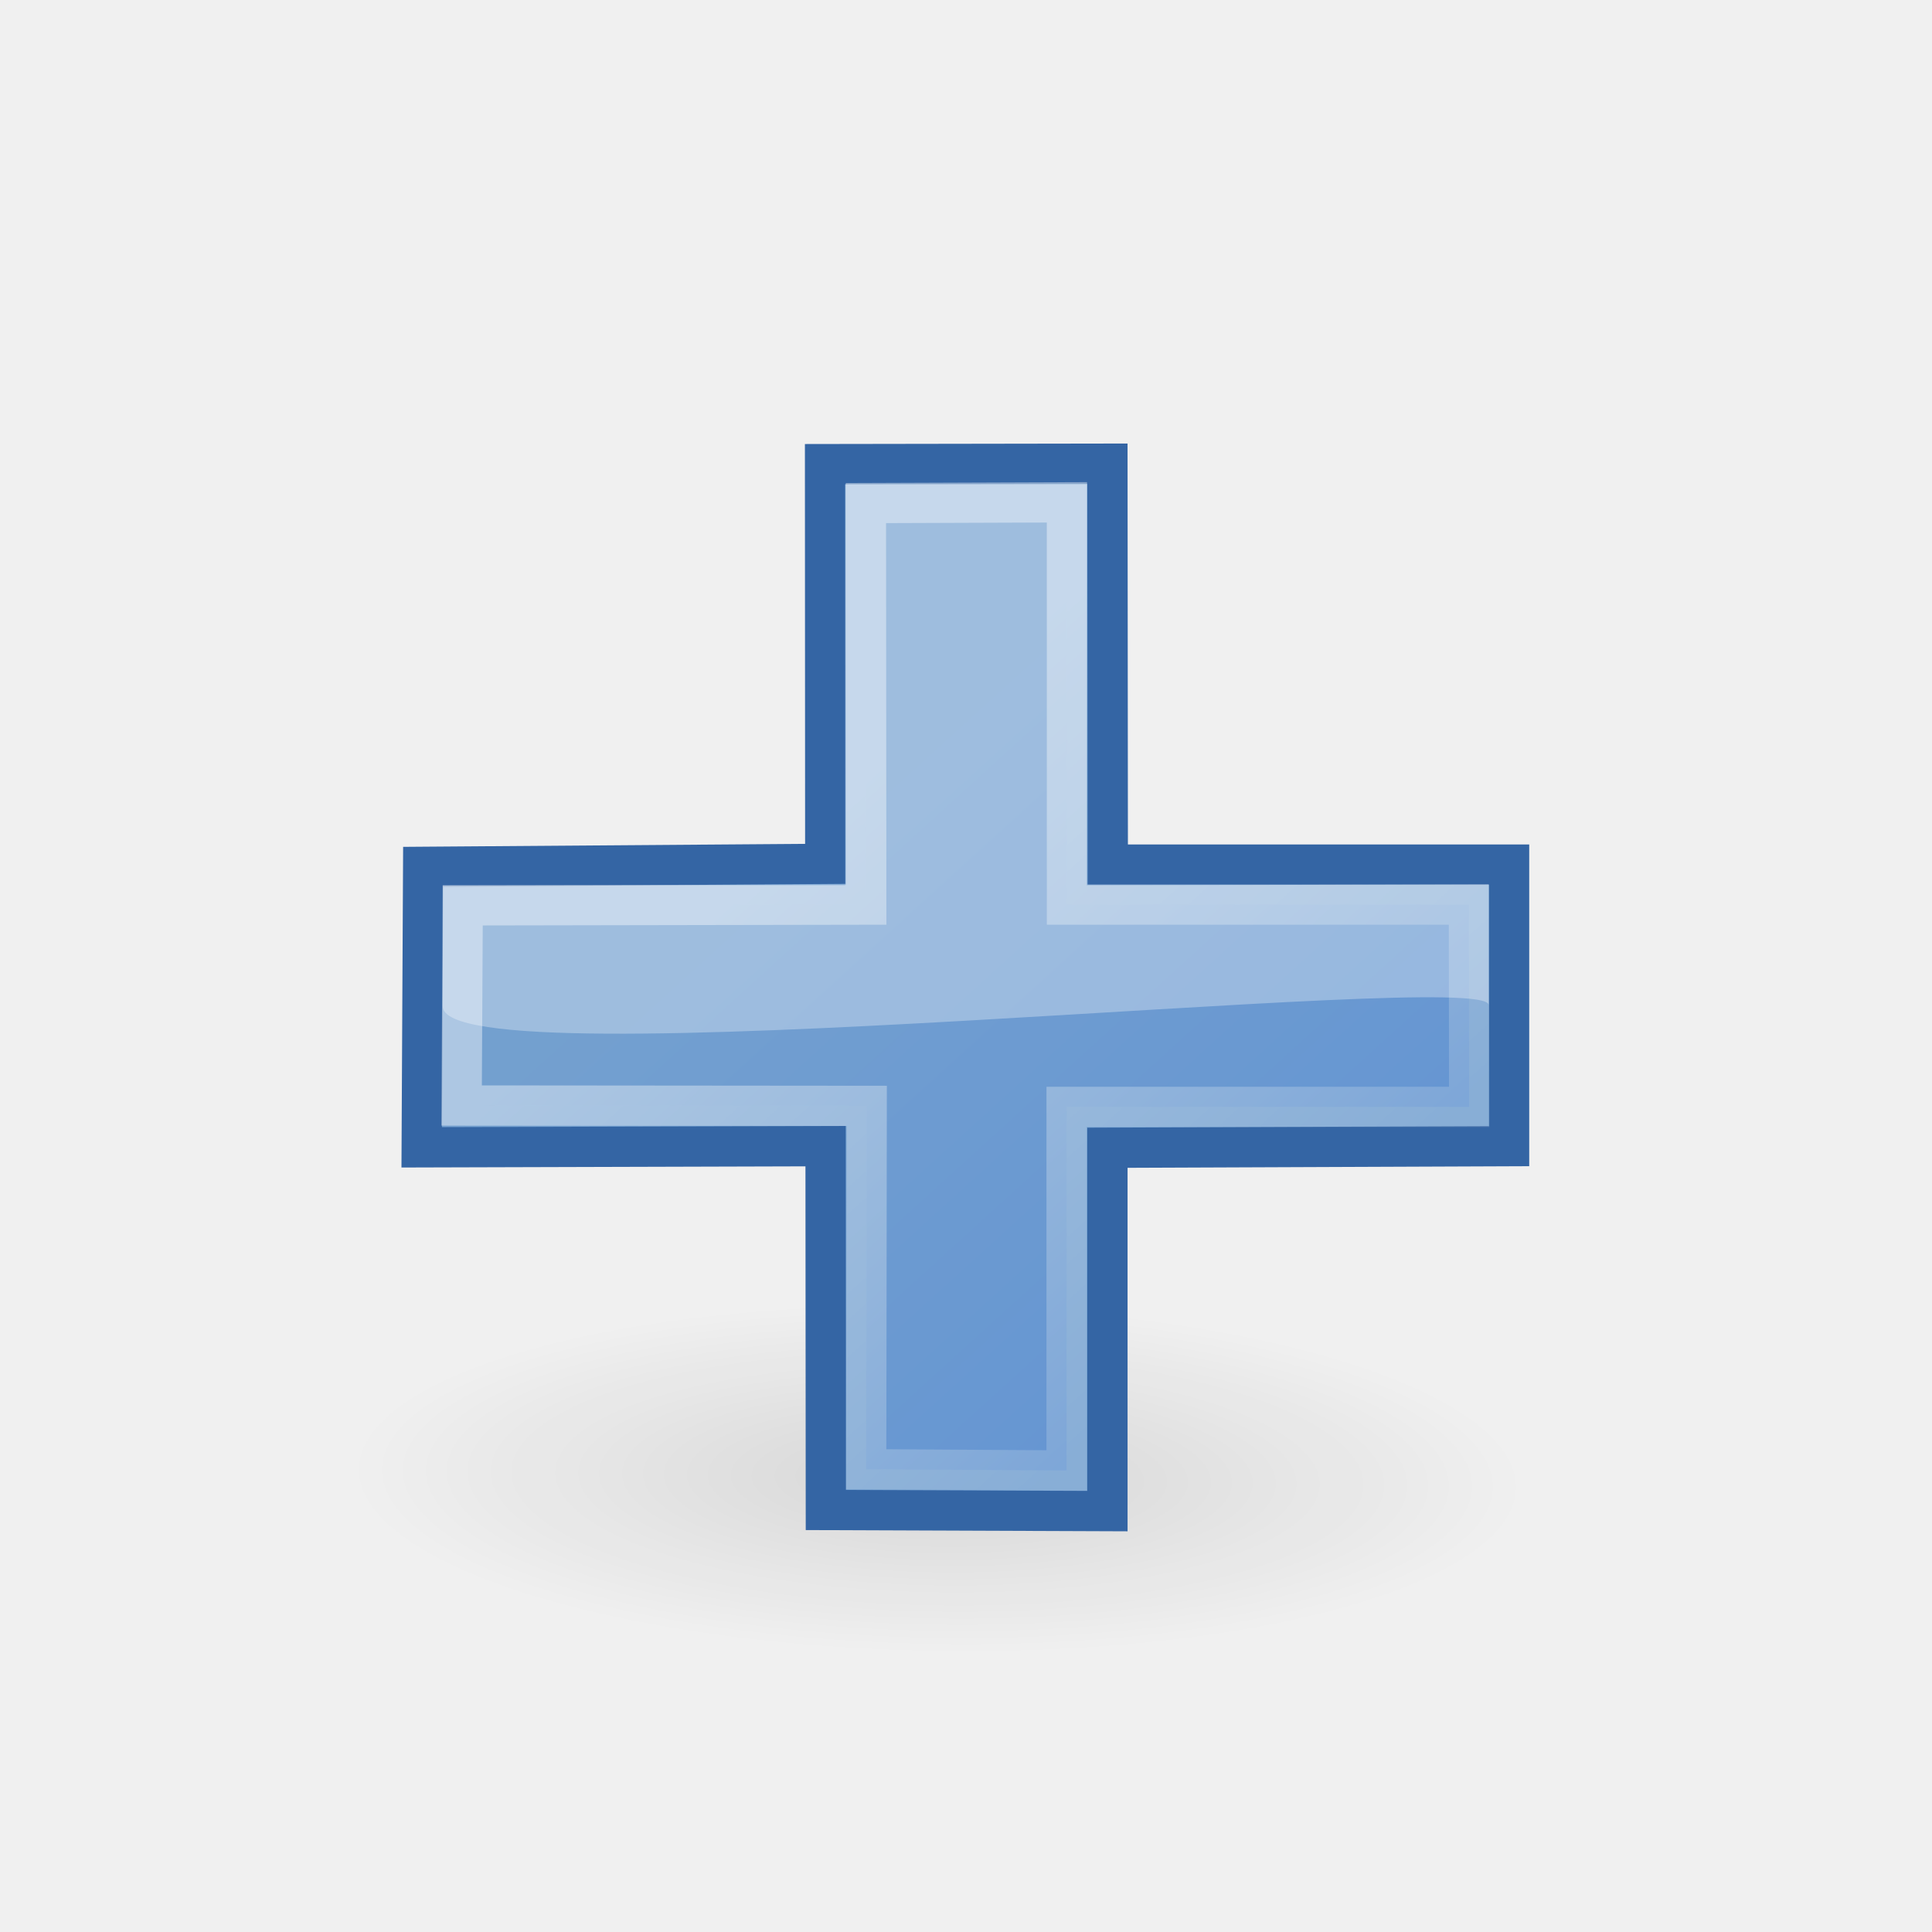
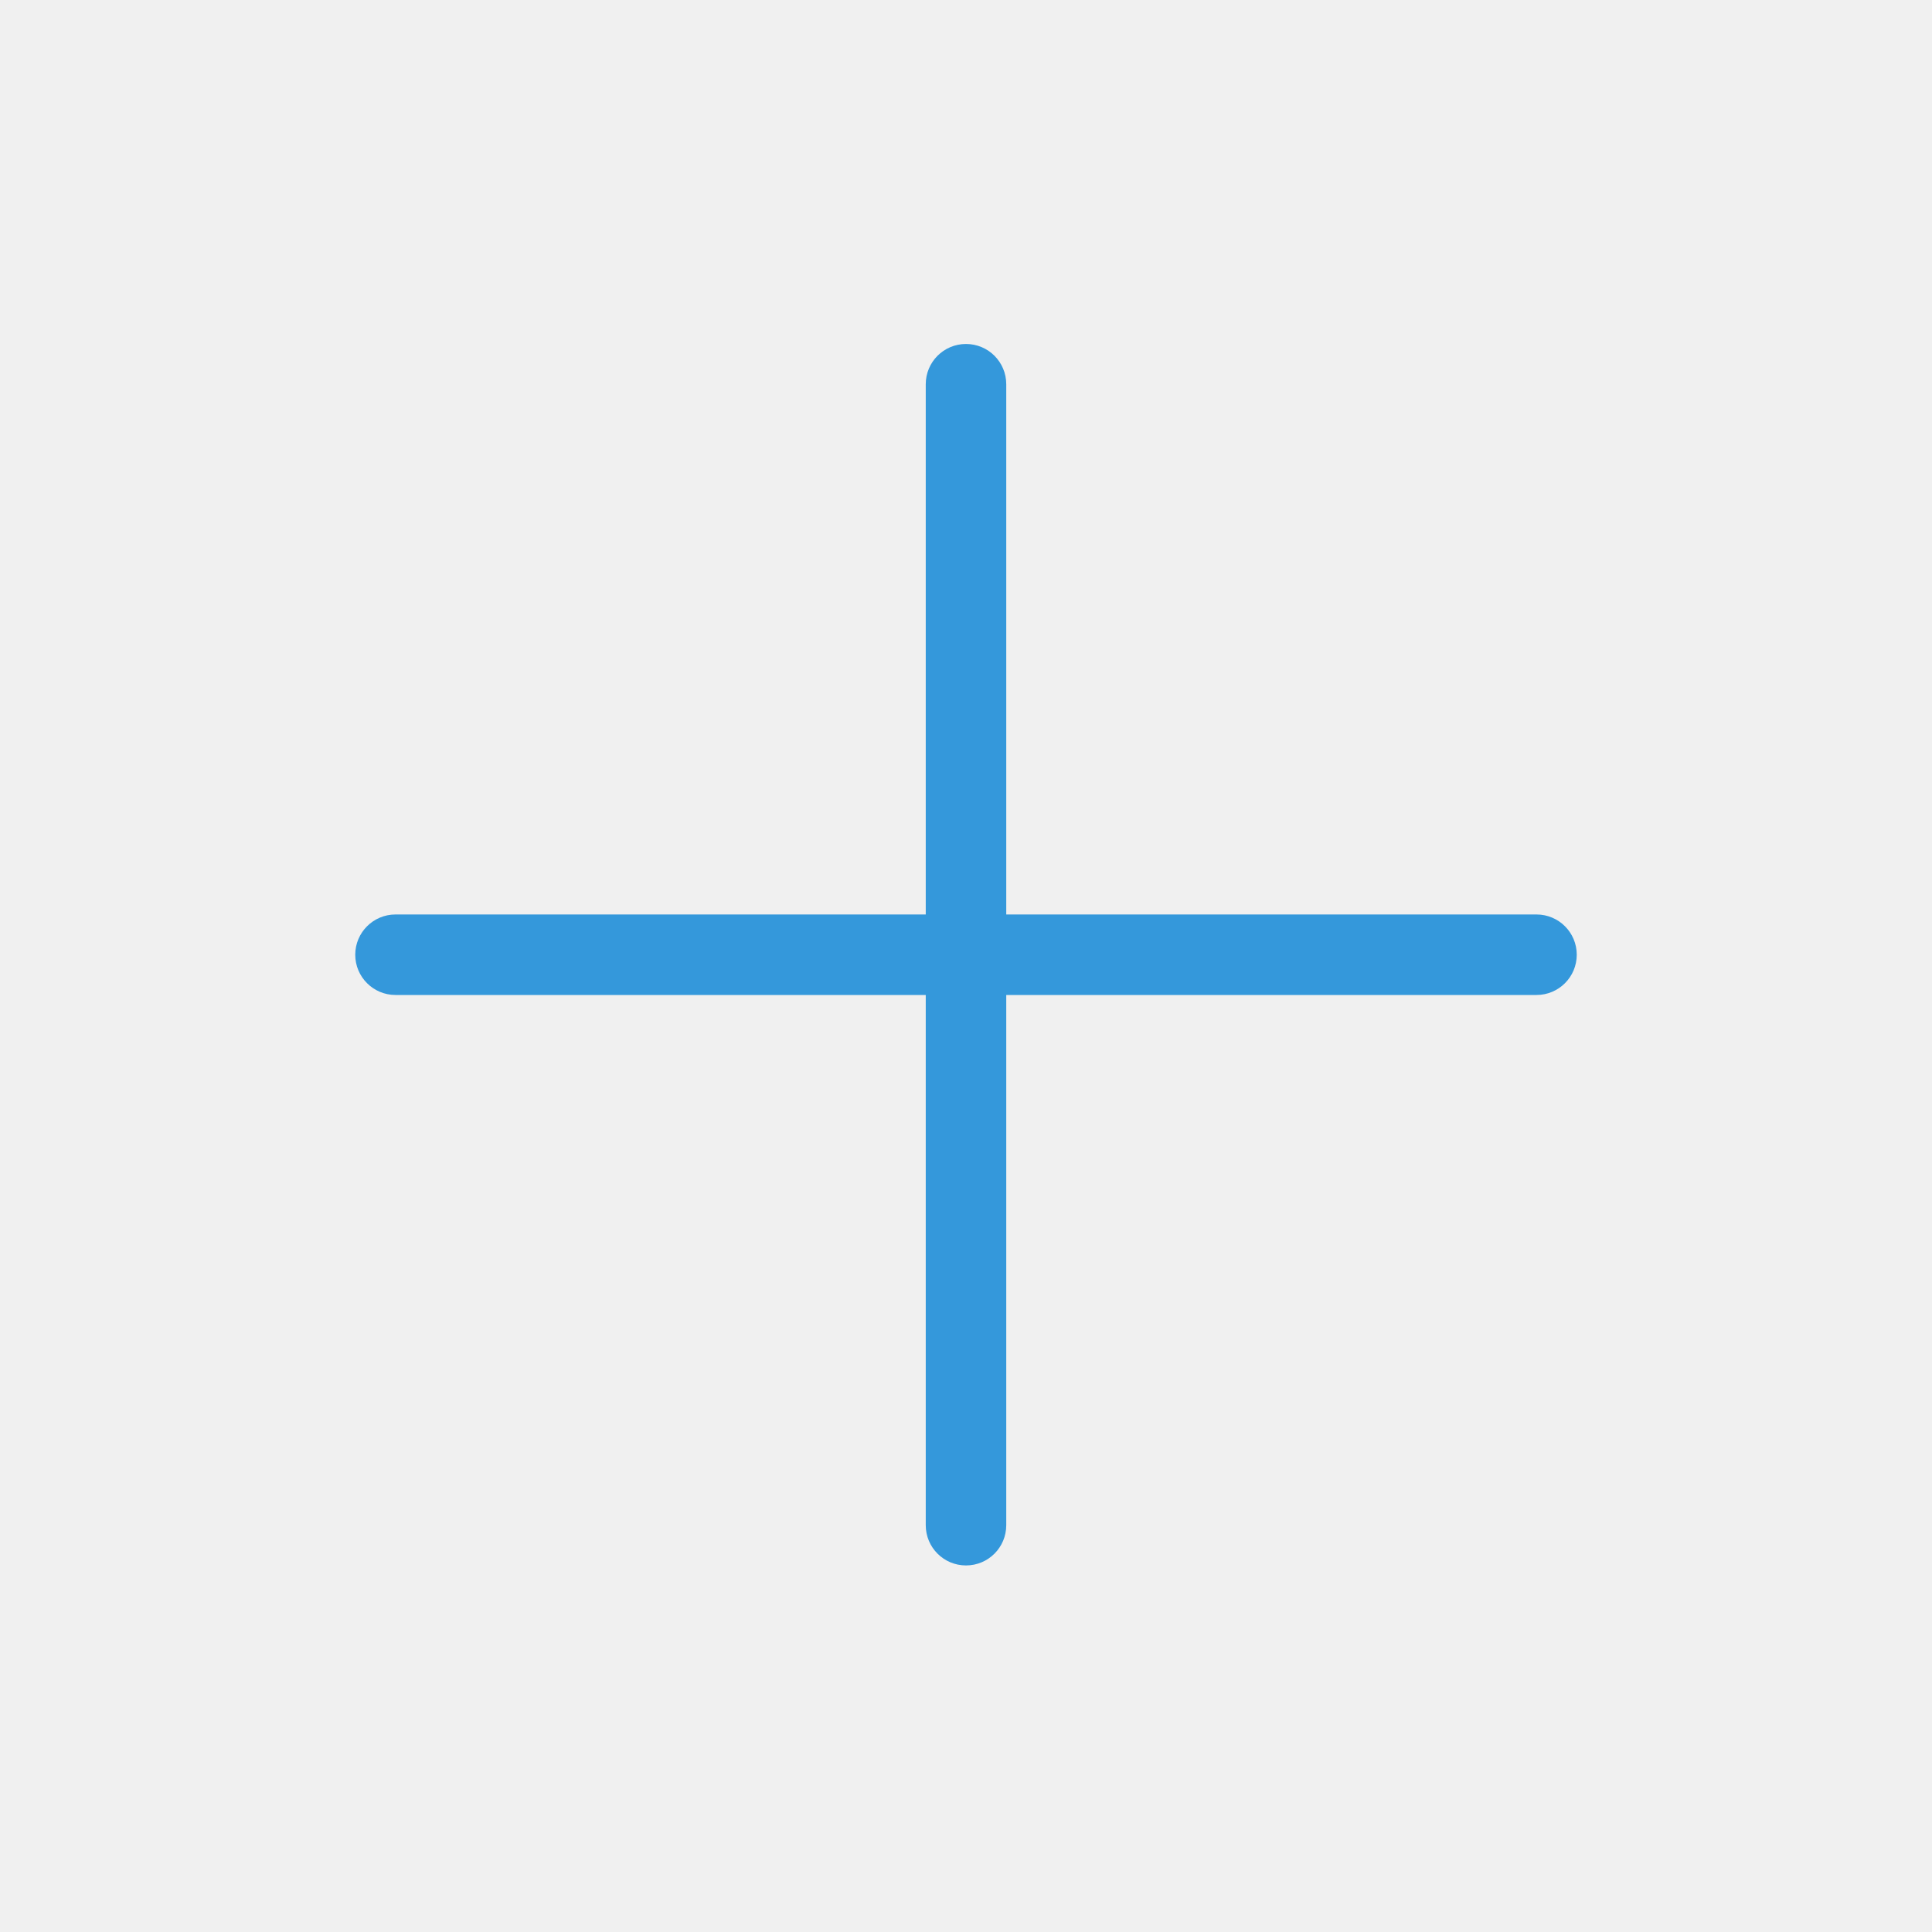
- <svg xmlns="http://www.w3.org/2000/svg" xmlns:xlink="http://www.w3.org/1999/xlink" width="48px" height="48px" id="svg6431">
-   <defs id="defs6433">
-     <linearGradient id="linearGradient2091">
-       <stop style="stop-color:#000000;stop-opacity:1;" offset="0" id="stop2093" />
-       <stop style="stop-color:#000000;stop-opacity:0;" offset="1" id="stop2095" />
+ <svg xmlns="http://www.w3.org/2000/svg" version="1.1" id="svg6431" x="0px" y="0px" width="48px" height="48px" viewBox="0 0 48 48" enable-background="new 0 0 48 48" xml:space="preserve">
+   <defs display="none">
+ 	
+ 	
+ 		</defs>
+   <g id="layer1" display="none">
+     <radialGradient id="path1361_1_" cx="3.819" cy="-627.537" r="10.32" gradientTransform="matrix(1.4184 0.025 0.0127 -0.4226 25.8665 -228.5494)" gradientUnits="userSpaceOnUse">
+       <stop offset="0" style="stop-color:#000000" />
+       <stop offset="1" style="stop-color:#000000;stop-opacity:0" />
+     </radialGradient>
+     <path id="path1361" display="inline" opacity="0.108" fill="url(#path1361_1_)" enable-background="new    " d="   M39.116,36.646c0,2.535-7.163,4.591-16,4.591c-8.836,0-16-2.056-16-4.591s7.164-4.591,16-4.591   C31.953,32.056,39.116,34.111,39.116,36.646L39.116,36.646z" />
+     <path id="text1314" display="inline" fill="#75A1D0" stroke="#3465A4" stroke-width="1" d="   M27.514,37.543v-9.027l9.979-0.04V21.48h-9.969l-0.01-9.96l-7.016,0.011l0.004,9.931l-9.99,0.074l-0.036,6.968l10.035-0.028   l0.006,9.04L27.514,37.543z" />
+     <linearGradient id="path7076_1_" gradientUnits="userSpaceOnUse" x1="93.728" y1="-130.844" x2="104.754" y2="-142.969" gradientTransform="matrix(1 0 0 -1 -74.0181 -110.5713)">
+       <stop offset="0" style="stop-color:#729FCF" />
+       <stop offset="1" style="stop-color:#5187D6" />
    </linearGradient>
-     <linearGradient id="linearGradient7916">
-       <stop style="stop-color:#ffffff;stop-opacity:1;" offset="0" id="stop7918" />
-       <stop style="stop-color:#ffffff;stop-opacity:0.34;" offset="1" id="stop7920" />
+     <linearGradient id="path7076_2_" gradientUnits="userSpaceOnUse" x1="75.709" y1="-117.273" x2="86.735" y2="-129.399" gradientTransform="matrix(1 0 0 -1 -56 -97)">
+       <stop offset="0" style="stop-color:#FFFFFF" />
+       <stop offset="1" style="stop-color:#FFFFFF;stop-opacity:0.34" />
    </linearGradient>
-     <linearGradient id="linearGradient8662">
-       <stop style="stop-color:#000000;stop-opacity:1;" offset="0" id="stop8664" />
-       <stop style="stop-color:#000000;stop-opacity:0;" offset="1" id="stop8666" />
-     </linearGradient>
-     <radialGradient xlink:href="#linearGradient8662" id="radialGradient1503" gradientUnits="userSpaceOnUse" gradientTransform="matrix(1,0,0,0.536723,-1.018989e-13,16.87306)" cx="24.837" cy="36.421" fx="24.837" fy="36.421" r="15.645" />
-     <linearGradient id="linearGradient2847">
-       <stop style="stop-color:#3465a4;stop-opacity:1;" offset="0" id="stop2849" />
-       <stop style="stop-color:#3465a4;stop-opacity:0;" offset="1" id="stop2851" />
-     </linearGradient>
-     <linearGradient xlink:href="#linearGradient2847" id="linearGradient1488" gradientUnits="userSpaceOnUse" gradientTransform="matrix(-1,0,0,-1,-1.24248,40.0817)" x1="37.128" y1="29.73" x2="37.065" y2="26.194" />
-     <linearGradient id="linearGradient2831">
-       <stop style="stop-color:#3465a4;stop-opacity:1;" offset="0" id="stop2833" />
-       <stop id="stop2855" offset="0.333" style="stop-color:#5b86be;stop-opacity:1;" />
-       <stop style="stop-color:#83a8d8;stop-opacity:0;" offset="1" id="stop2835" />
-     </linearGradient>
-     <linearGradient xlink:href="#linearGradient2831" id="linearGradient1486" gradientUnits="userSpaceOnUse" gradientTransform="translate(-48.30498,-6.043298)" x1="13.479" y1="10.612" x2="15.419" y2="19.115" />
-     <linearGradient id="linearGradient2380">
-       <stop style="stop-color:#b9cfe7;stop-opacity:1" offset="0" id="stop2382" />
-       <stop style="stop-color:#729fcf;stop-opacity:1" offset="1" id="stop2384" />
-     </linearGradient>
-     <linearGradient id="linearGradient2682">
-       <stop style="stop-color:#3977c3;stop-opacity:1;" offset="0" id="stop2684" />
-       <stop style="stop-color:#89aedc;stop-opacity:0;" offset="1" id="stop2686" />
-     </linearGradient>
-     <linearGradient xlink:href="#linearGradient2682" id="linearGradient2688" x1="36.714" y1="31.456" x2="37.124" y2="24.842" gradientUnits="userSpaceOnUse" gradientTransform="translate(-48.77039,-5.765705)" />
-     <linearGradient id="linearGradient2690">
-       <stop style="stop-color:#c4d7eb;stop-opacity:1;" offset="0" id="stop2692" />
-       <stop style="stop-color:#c4d7eb;stop-opacity:0;" offset="1" id="stop2694" />
-     </linearGradient>
-     <linearGradient xlink:href="#linearGradient2690" id="linearGradient2696" x1="32.648" y1="30.749" x2="37.124" y2="24.842" gradientUnits="userSpaceOnUse" gradientTransform="translate(-48.77039,-5.765705)" />
-     <linearGradient id="linearGradient2871">
-       <stop style="stop-color:#3465a4;stop-opacity:1;" offset="0" id="stop2873" />
-       <stop style="stop-color:#3465a4;stop-opacity:1" offset="1" id="stop2875" />
-     </linearGradient>
-     <linearGradient id="linearGradient2402">
-       <stop style="stop-color:#729fcf;stop-opacity:1;" offset="0" id="stop2404" />
-       <stop style="stop-color:#528ac5;stop-opacity:1;" offset="1" id="stop2406" />
-     </linearGradient>
-     <linearGradient xlink:href="#linearGradient2797" id="linearGradient1493" gradientUnits="userSpaceOnUse" x1="5.965" y1="26.048" x2="52.854" y2="26.048" />
-     <linearGradient id="linearGradient2797">
-       <stop style="stop-color:#ffffff;stop-opacity:1;" offset="0" id="stop2799" />
-       <stop style="stop-color:#ffffff;stop-opacity:0;" offset="1" id="stop2801" />
-     </linearGradient>
-     <linearGradient xlink:href="#linearGradient2797" id="linearGradient1491" gradientUnits="userSpaceOnUse" x1="5.965" y1="26.048" x2="52.854" y2="26.048" />
-     <linearGradient id="linearGradient7179">
-       <stop style="stop-color:#ffffff;stop-opacity:1;" offset="0" id="stop7181" />
-       <stop style="stop-color:#ffffff;stop-opacity:0;" offset="1" id="stop7183" />
-     </linearGradient>
-     <linearGradient id="linearGradient2316">
-       <stop style="stop-color:#000000;stop-opacity:1;" offset="0" id="stop2318" />
-       <stop style="stop-color:#ffffff;stop-opacity:0.66;" offset="1" id="stop2320" />
-     </linearGradient>
-     <linearGradient id="linearGradient1322">
-       <stop id="stop1324" offset="0" style="stop-color:#729fcf" />
-       <stop id="stop1326" offset="1" style="stop-color:#5187d6;stop-opacity:1;" />
-     </linearGradient>
-     <linearGradient xlink:href="#linearGradient1322" id="linearGradient4975" x1="34.893" y1="36.423" x2="45.919" y2="48.548" gradientUnits="userSpaceOnUse" gradientTransform="translate(-18.01785,-13.57119)" />
-     <linearGradient xlink:href="#linearGradient7179" id="linearGradient7185" x1="13.435" y1="13.604" x2="22.375" y2="23.554" gradientUnits="userSpaceOnUse" />
-     <linearGradient xlink:href="#linearGradient7179" id="linearGradient7189" gradientUnits="userSpaceOnUse" x1="13.435" y1="13.604" x2="22.375" y2="23.554" gradientTransform="matrix(-1,0,0,-1,47.93934,50.02474)" />
-     <linearGradient xlink:href="#linearGradient2380" id="linearGradient7180" gradientUnits="userSpaceOnUse" x1="62.514" y1="36.061" x2="15.985" y2="20.609" />
-     <linearGradient xlink:href="#linearGradient2871" id="linearGradient7182" gradientUnits="userSpaceOnUse" x1="46.835" y1="45.264" x2="45.38" y2="50.94" />
-     <linearGradient xlink:href="#linearGradient2402" id="linearGradient7184" gradientUnits="userSpaceOnUse" x1="18.936" y1="23.668" x2="53.589" y2="26.649" />
-     <linearGradient xlink:href="#linearGradient2871" id="linearGradient7186" gradientUnits="userSpaceOnUse" x1="46.835" y1="45.264" x2="45.38" y2="50.94" />
-     <linearGradient xlink:href="#linearGradient7916" id="linearGradient7922" x1="16.875" y1="22.852" x2="27.901" y2="34.977" gradientUnits="userSpaceOnUse" />
-     <radialGradient xlink:href="#linearGradient2091" id="radialGradient2097" cx="23.071" cy="35.127" fx="23.071" fy="35.127" r="10.319" gradientTransform="matrix(0.914812,1.265023e-2,-8.21502e-3,0.213562,2.253914,27.18889)" gradientUnits="userSpaceOnUse" />
-   </defs>
-   <g id="layer1">
-     <path style="opacity:0.108;fill:url(#radialGradient2097);fill-opacity:1;stroke:none;stroke-width:3;stroke-linecap:round;stroke-linejoin:round;stroke-miterlimit:4;stroke-dasharray:none;stroke-dashoffset:0;stroke-opacity:1" id="path1361" d="M 33.278 34.941 A 10.319 2.32 0 1 1  12.64,34.941 A 10.319 2.32 0 1 1  33.278 34.941 z" transform="matrix(1.550487,0,0,1.978714,-12.4813,-32.49103)" />
-     <path style="font-size:59.901px;font-style:normal;font-variant:normal;font-weight:bold;font-stretch:normal;text-align:start;line-height:125%;writing-mode:lr-tb;text-anchor:start;fill:#75a1d0;fill-opacity:1;stroke:#3465a4;stroke-width:1px;stroke-linecap:butt;stroke-linejoin:miter;stroke-opacity:1;font-family:Bitstream Vera Sans" d="M 27.514,37.543 L 27.514,28.516 L 37.493,28.476 L 37.493,21.48 L 27.523,21.48 L 27.514,11.52 L 20.498,11.531 L 20.503,21.462 L 10.513,21.536 L 10.477,28.505 L 20.511,28.476 L 20.518,37.516 L 27.514,37.543 z " id="text1314" />
-     <path style="font-size:59.901px;font-style:normal;font-variant:normal;font-weight:bold;font-stretch:normal;text-align:start;line-height:125%;writing-mode:lr-tb;text-anchor:start;opacity:0.409;fill:url(#linearGradient4975);fill-opacity:1;stroke:url(#linearGradient7922);stroke-width:1px;stroke-linecap:butt;stroke-linejoin:miter;stroke-opacity:1;font-family:Bitstream Vera Sans" d="M 26.499,36.534 L 26.499,27.5 L 36.501,27.5 L 36.495,22.475 L 26.508,22.475 L 26.508,12.48 L 21.513,12.498 L 21.522,22.475 L 11.496,22.493 L 11.469,27.466 L 21.533,27.475 L 21.52,36.503 L 26.499,36.534 z " id="path7076" />
-     <path style="fill:#ffffff;fill-opacity:1;fill-rule:evenodd;stroke:none;stroke-width:1px;stroke-linecap:butt;stroke-linejoin:miter;stroke-opacity:1;opacity:0.312" d="M 11,25 C 11,26.938 36.984,24.031 36.984,24.969 L 36.984,21.969 L 27,22 L 27,12.035 L 21,12.035 L 21,22 L 11,22 L 11,25 z " id="path7914" />
+     <path id="path7076" display="inline" opacity="0.409" fill="url(#path7076_1_)" stroke="url(#path7076_2_)" stroke-width="1" enable-background="new    " d="   M26.498,36.534V27.5h10.004l-0.008-5.025h-9.986V12.48l-4.995,0.018l0.009,9.977l-10.026,0.018l-0.027,4.974l10.064,0.008   l-0.014,9.028L26.498,36.534z" />
+     <path id="path7914" display="inline" opacity="0.312" fill="#FFFFFF" enable-background="new    " d="   M11,25c0,1.938,25.984-0.969,25.984-0.031v-3L27,22v-9.965h-6V22H11V25z" />
+   </g>
+   <g>
+     <path fill="#3498DB" d="M38.174,22.72H25V9.546c0-0.552-0.447-1-1-1c-0.553,0-1,0.448-1,1V22.72H9.826c-0.552,0-1,0.448-1,1   s0.448,1,1,1H23v13.173c0,0.553,0.447,1,1,1c0.553,0,1-0.447,1-1V24.72h13.174c0.553,0,1-0.448,1-1S38.727,22.72,38.174,22.72z" />
  </g>
</svg>
